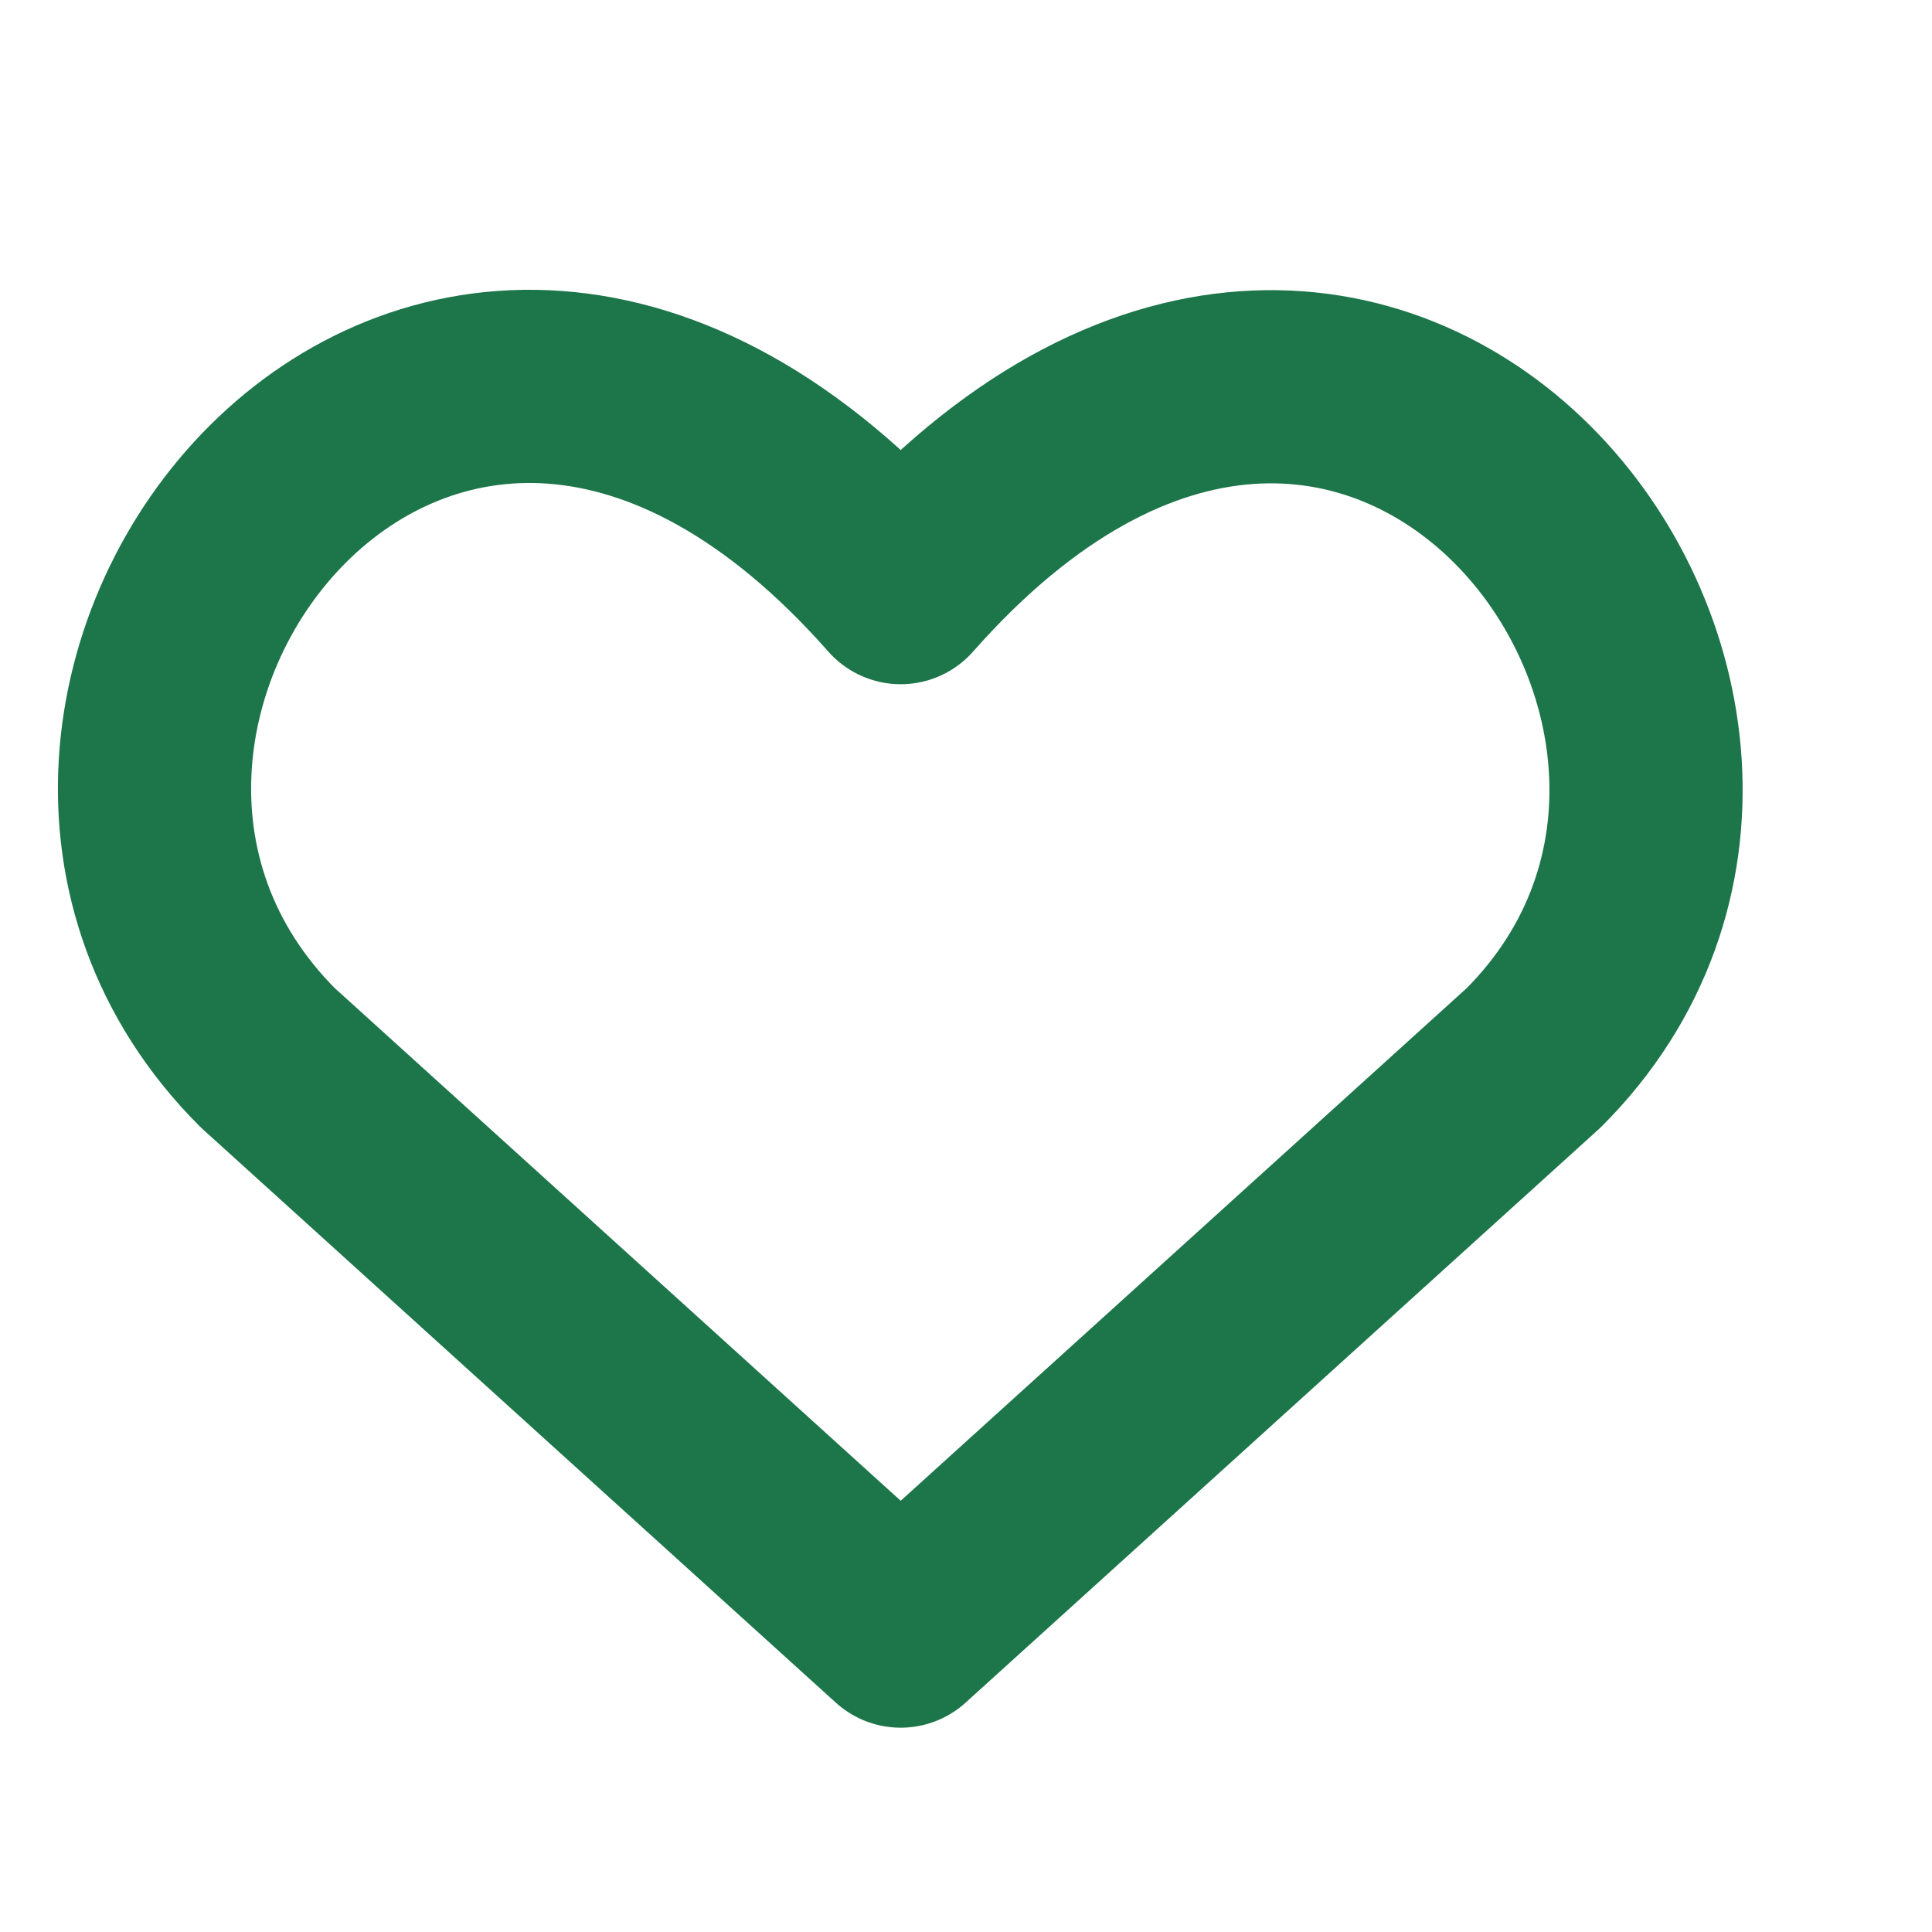
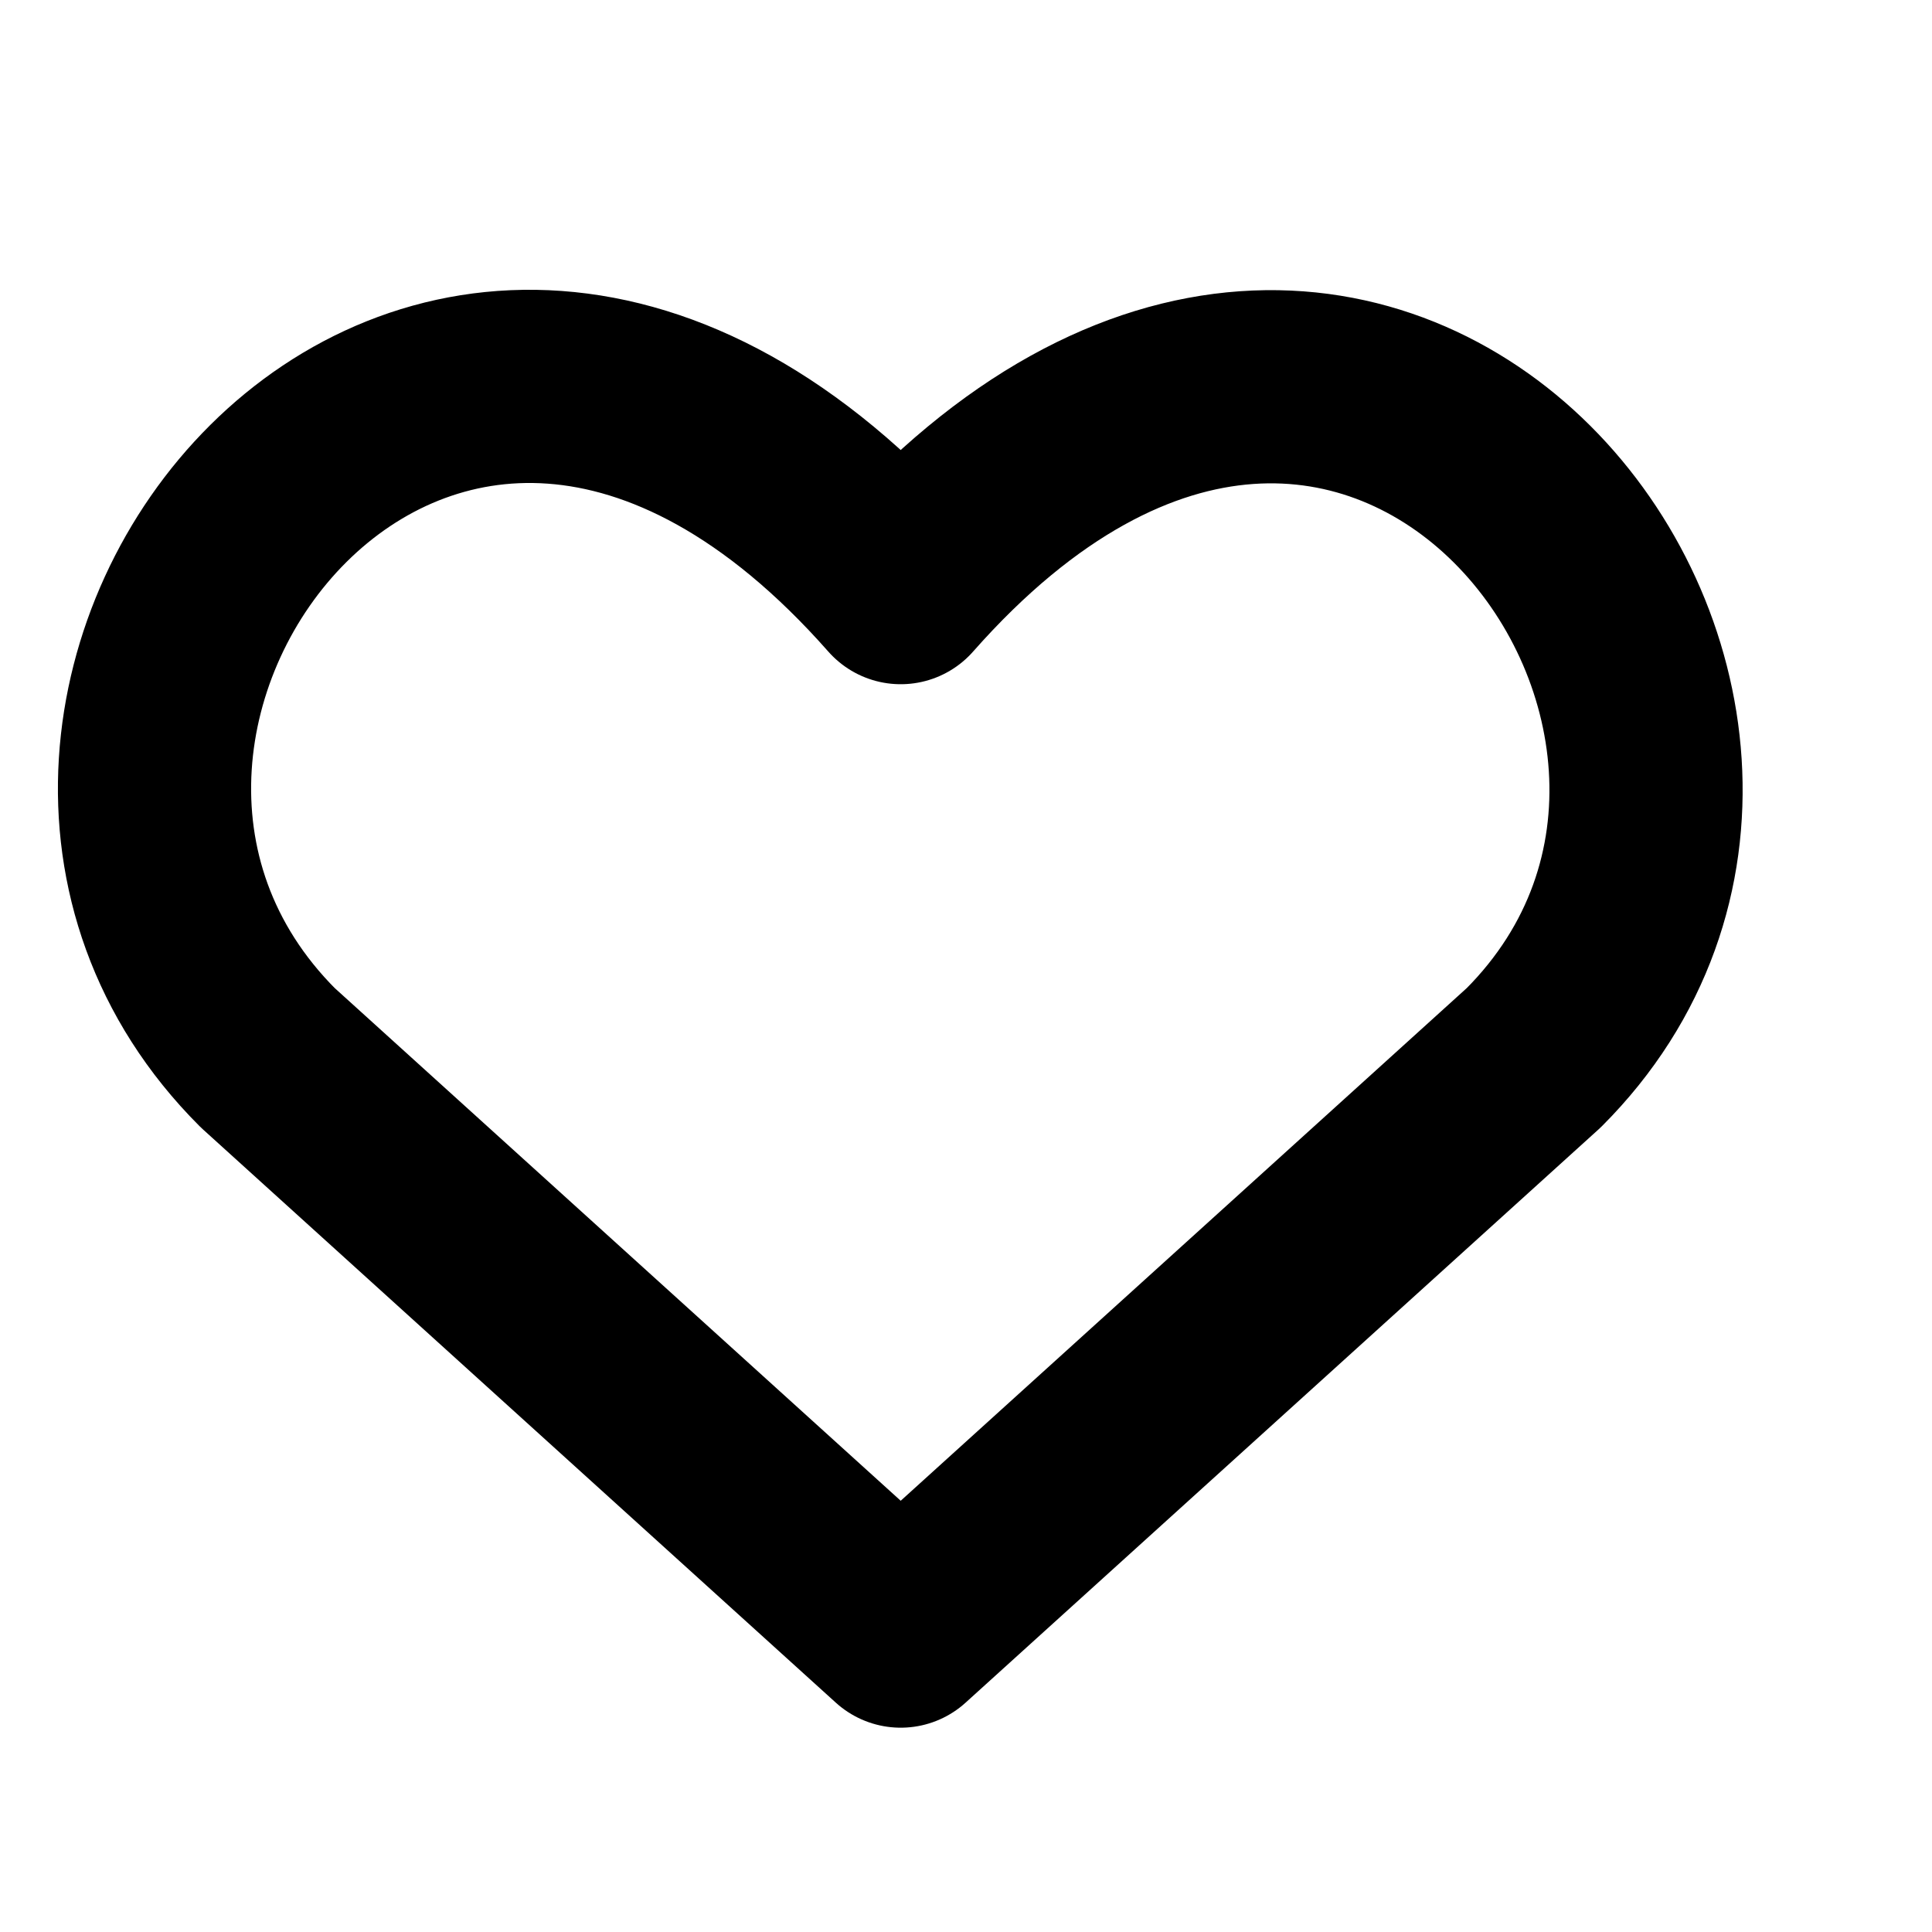
<svg xmlns="http://www.w3.org/2000/svg" width="20" height="20" viewBox="0 0 20 20" fill="none">
-   <path d="M9.324 16.885L2.772 10.95C-0.789 7.389 4.446 0.552 9.324 6.083C14.203 0.552 19.414 7.412 15.877 10.95L9.324 16.885Z" stroke="#1D764A" stroke-width="2" stroke-linecap="round" stroke-linejoin="round" />
+   <path d="M9.324 16.885L2.772 10.95C-0.789 7.389 4.446 0.552 9.324 6.083C14.203 0.552 19.414 7.412 15.877 10.95L9.324 16.885Z" stroke="currentcolor" stroke-width="2" stroke-linecap="round" stroke-linejoin="round" />
</svg>
